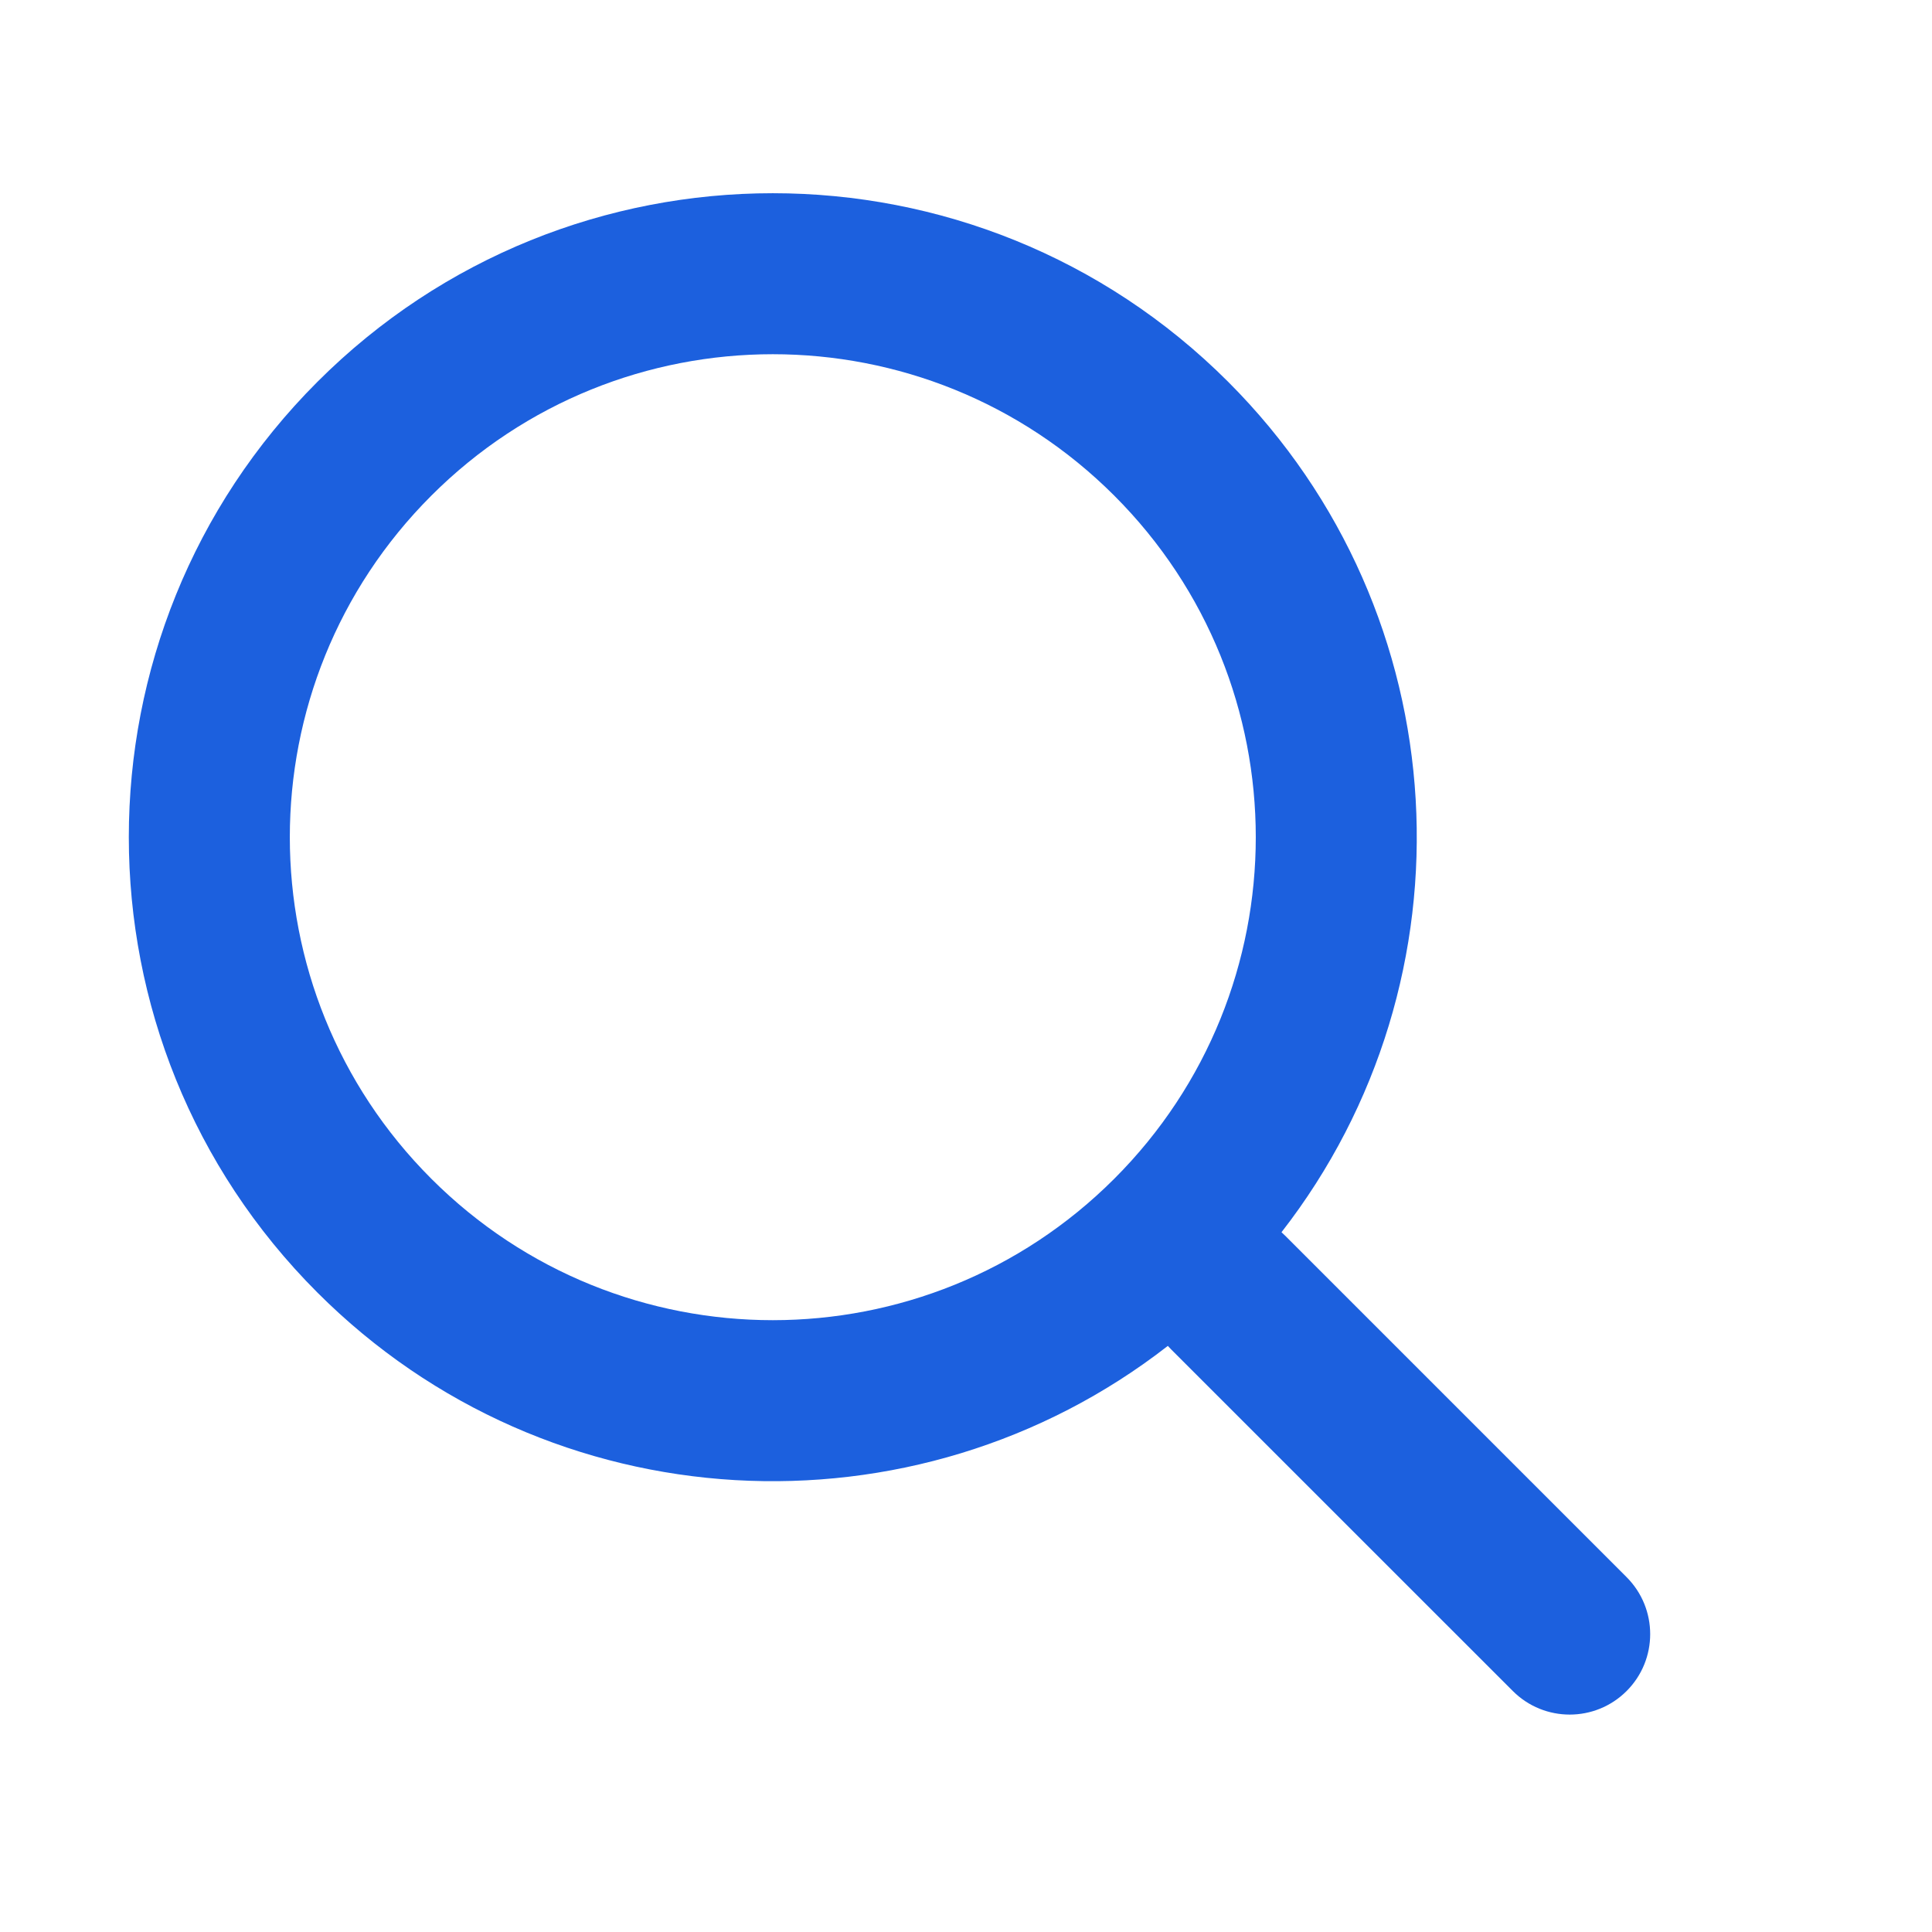
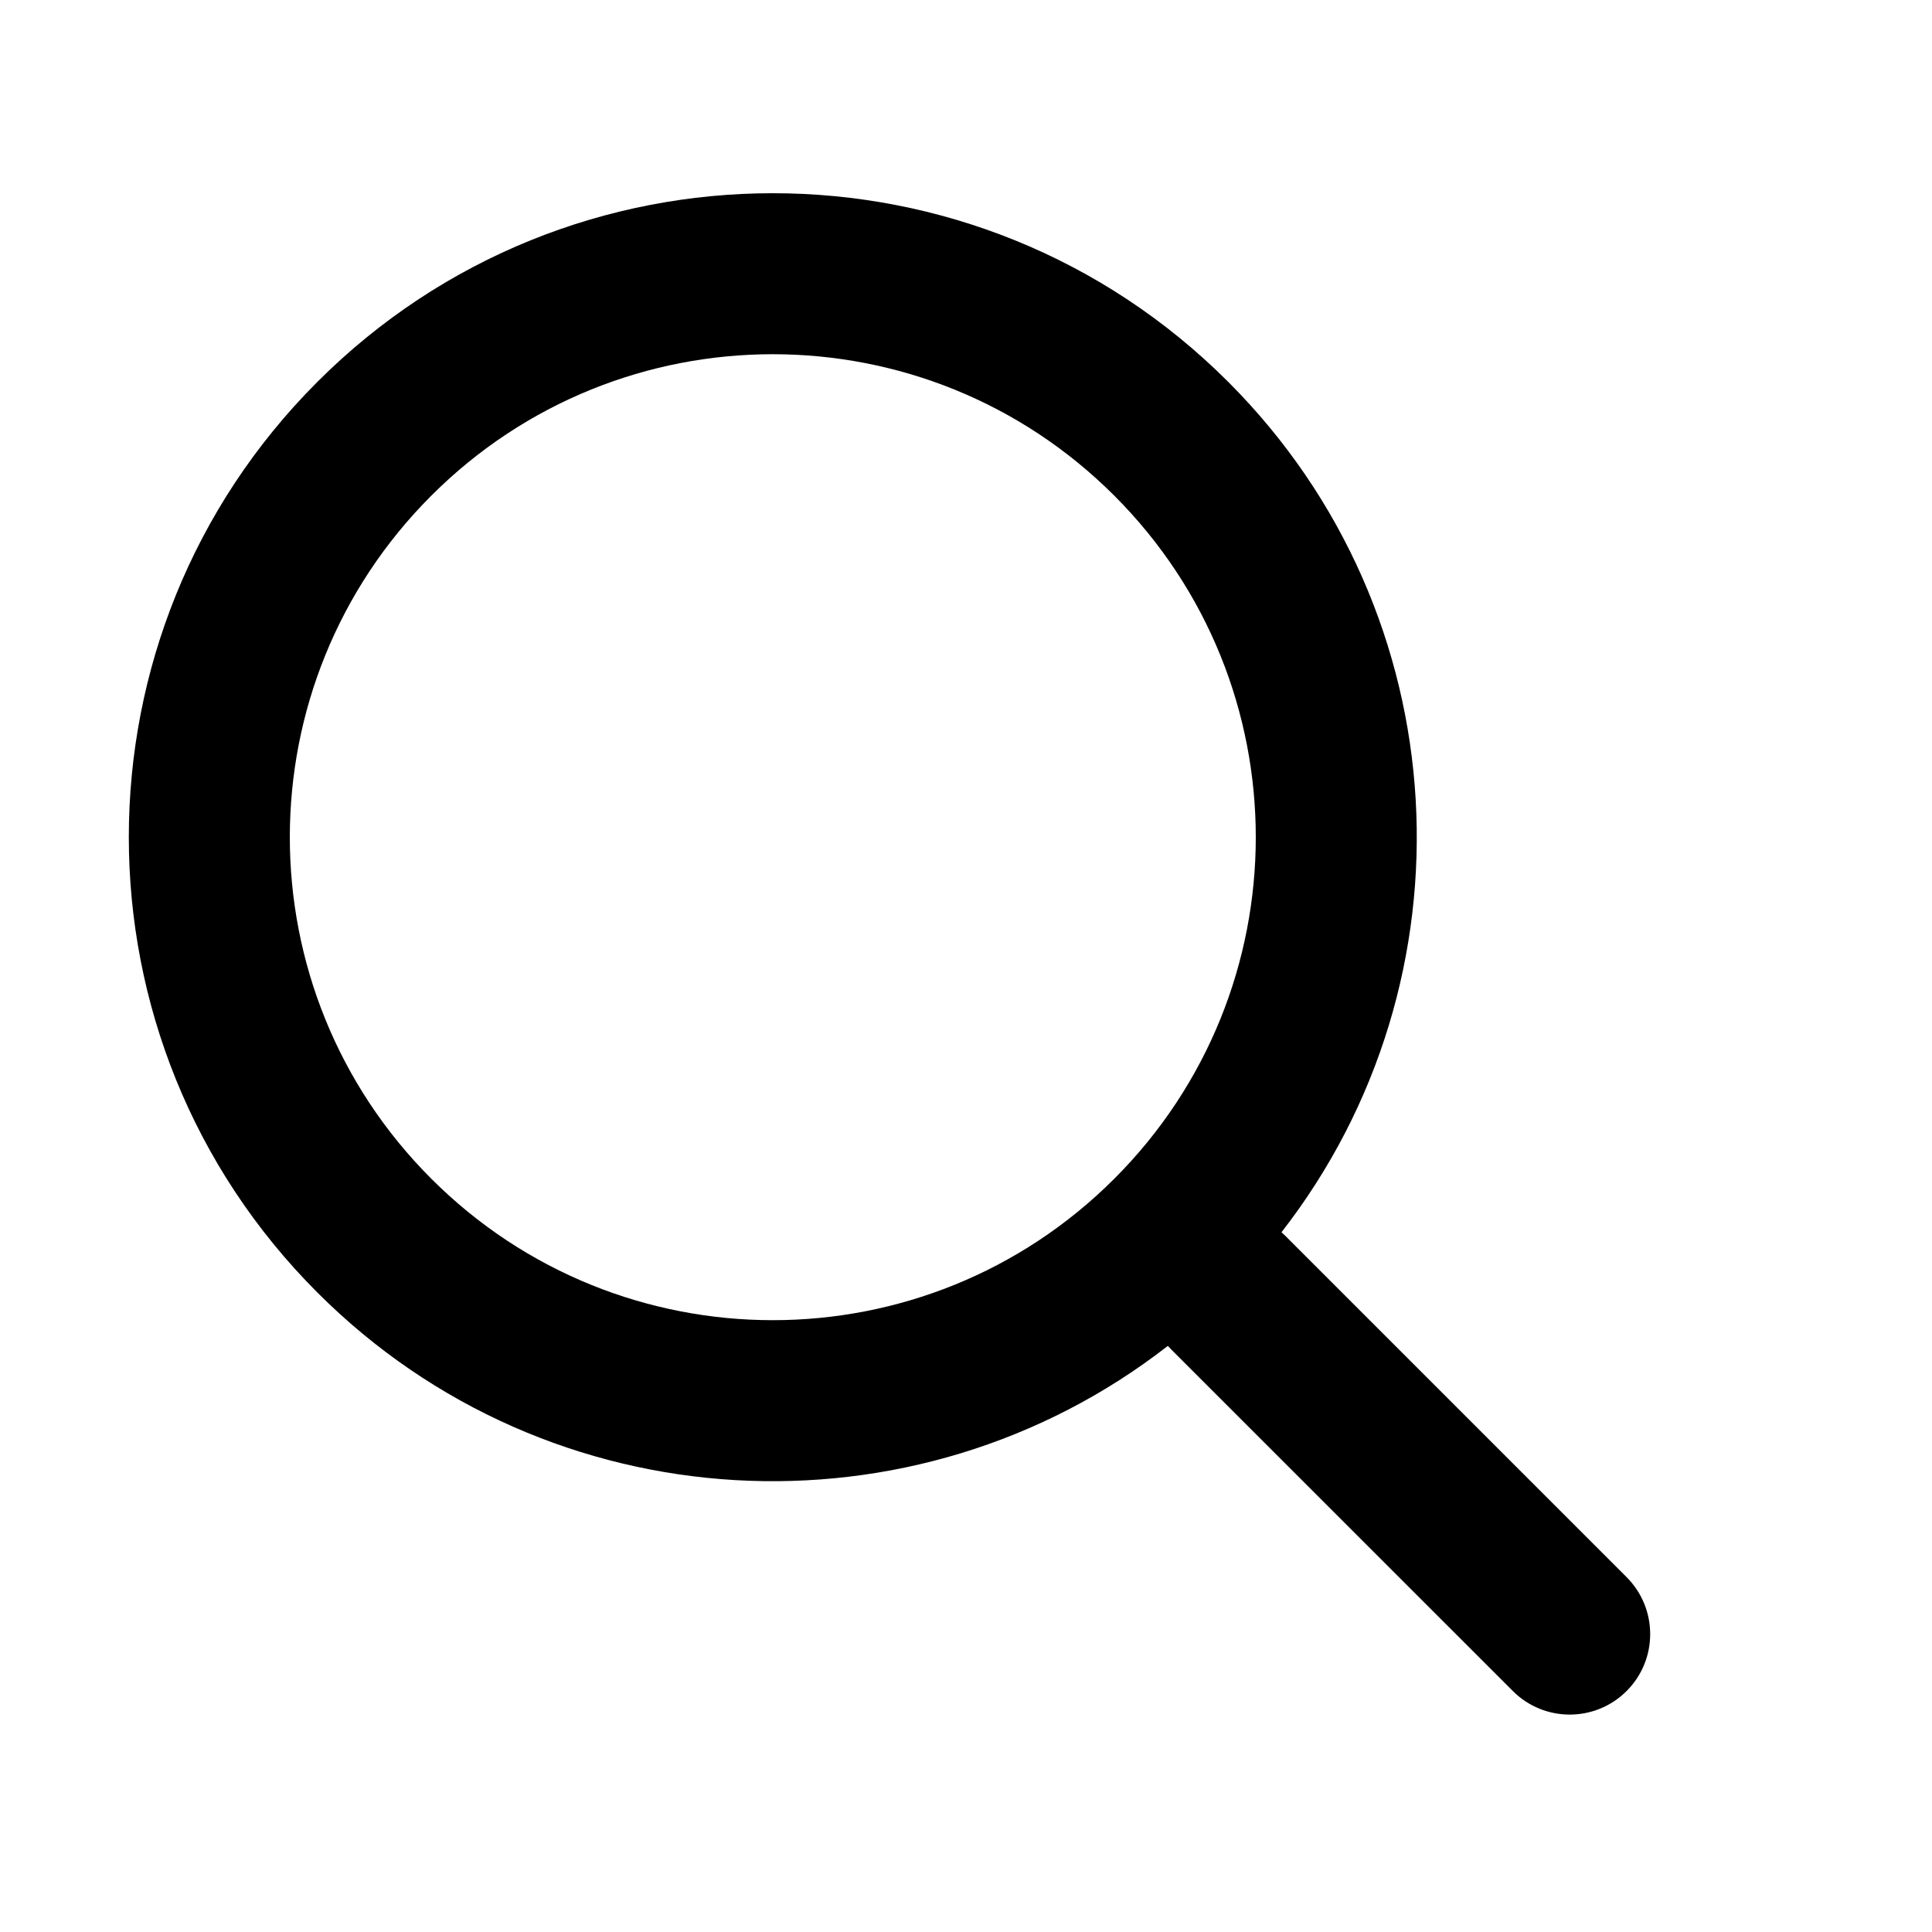
<svg xmlns="http://www.w3.org/2000/svg" width="30" height="30" viewBox="0 0 30 30" fill="none">
-   <path fill-rule="evenodd" clip-rule="evenodd" d="M19.899 19.134C22.953 15.211 22.677 9.535 19.071 5.929C15.166 2.024 8.834 2.024 4.929 5.929C1.024 9.834 1.024 16.166 4.929 20.071C8.535 23.678 14.211 23.953 18.134 20.899C18.151 20.918 18.169 20.937 18.187 20.955L23.491 26.258C23.979 26.746 24.77 26.746 25.258 26.258C25.746 25.77 25.746 24.979 25.258 24.49L19.955 19.187C19.937 19.169 19.918 19.151 19.899 19.134ZM17.303 7.697C20.232 10.626 20.232 15.374 17.303 18.303C14.374 21.232 9.626 21.232 6.697 18.303C3.768 15.374 3.768 10.626 6.697 7.697C9.626 4.768 14.374 4.768 17.303 7.697Z" fill="#1C60DE" />
+   <path fill-rule="evenodd" clip-rule="evenodd" d="M19.899 19.134C22.953 15.211 22.677 9.535 19.071 5.929C15.166 2.024 8.834 2.024 4.929 5.929C1.024 9.834 1.024 16.166 4.929 20.071C8.535 23.678 14.211 23.953 18.134 20.899C18.151 20.918 18.169 20.937 18.187 20.955L23.491 26.258C23.979 26.746 24.77 26.746 25.258 26.258C25.746 25.77 25.746 24.979 25.258 24.49L19.955 19.187C19.937 19.169 19.918 19.151 19.899 19.134ZM17.303 7.697C20.232 10.626 20.232 15.374 17.303 18.303C14.374 21.232 9.626 21.232 6.697 18.303C3.768 15.374 3.768 10.626 6.697 7.697C9.626 4.768 14.374 4.768 17.303 7.697Z" fill="currentColor" />
</svg>
